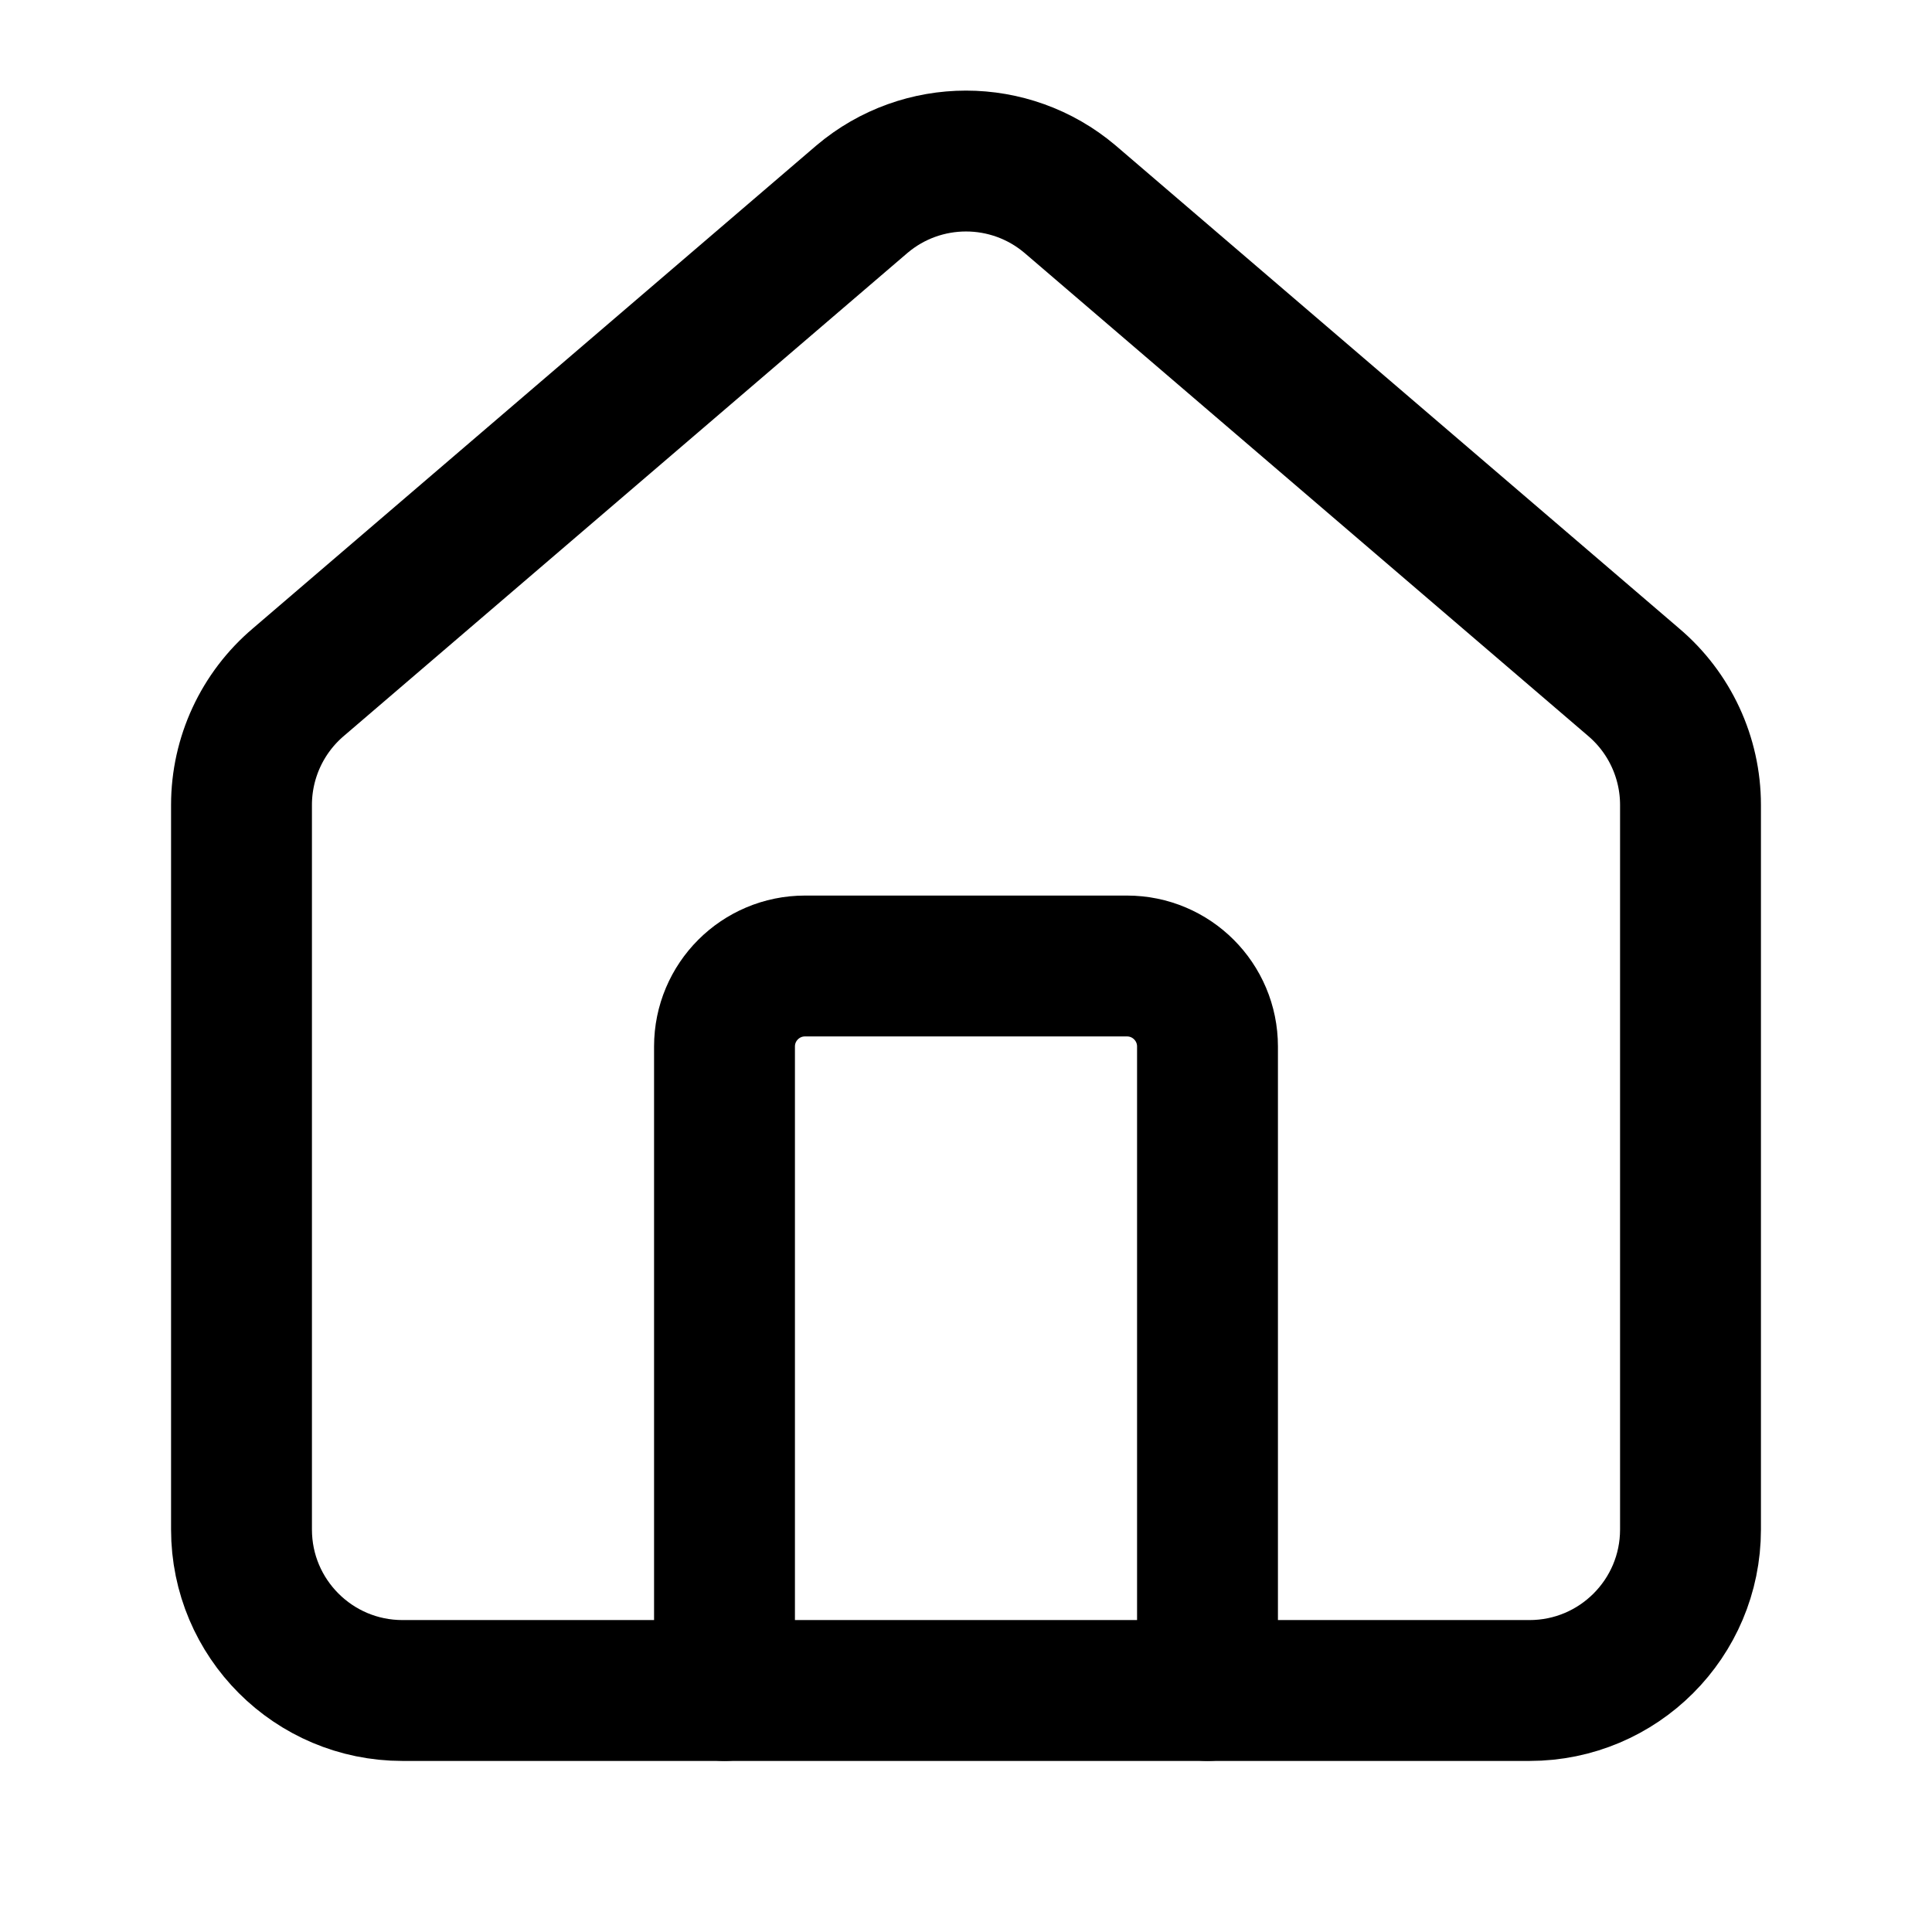
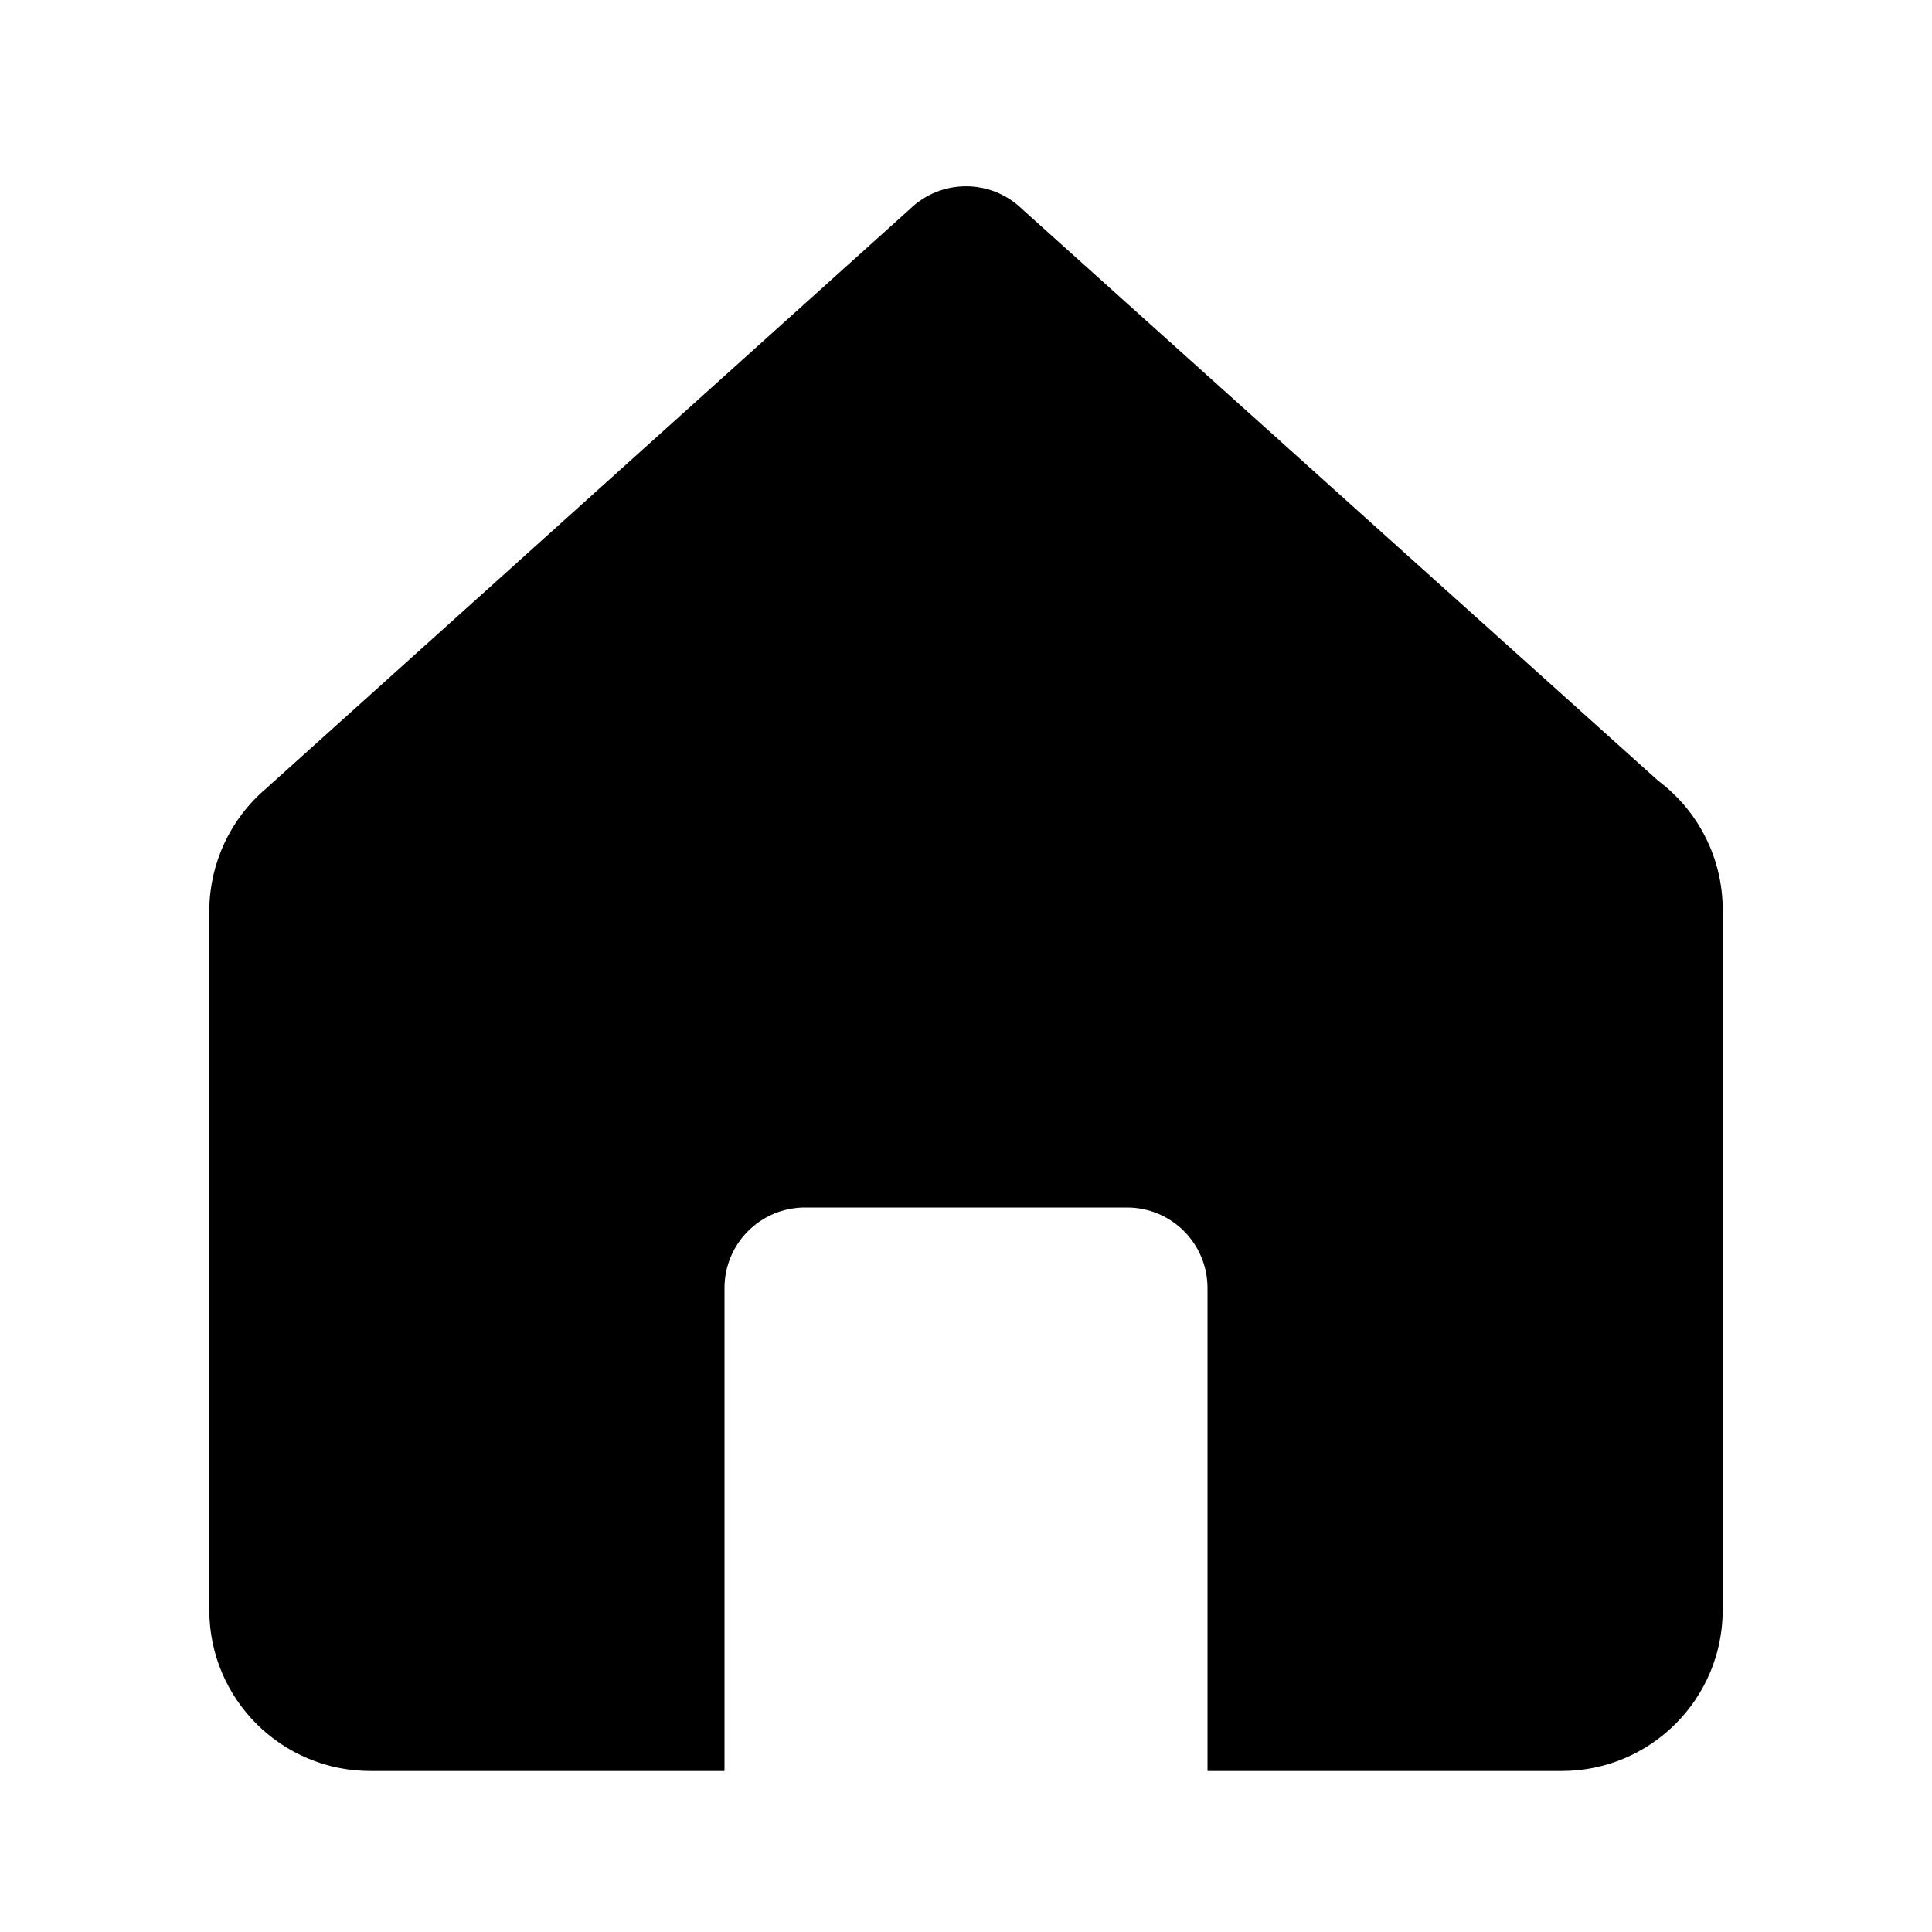
- <svg xmlns="http://www.w3.org/2000/svg" width="24" height="24" viewBox="0 0 24 24" fill="none" stroke="currentColor" stroke-width="1.75" stroke-linecap="round" stroke-linejoin="round">
-   <path d="M15 21v-8a1 1 0 0 0-1-1h-4a1 1 0 0 0-1 1v8" />
-   <path d="M3 10a2 2 0 0 1 .709-1.528l7-5.999a2 2 0 0 1 2.582 0l7 5.999A2 2 0 0 1 21 10v9a2 2 0 0 1-2 2H5a2 2 0 0 1-2-2z" />
+ <svg xmlns="http://www.w3.org/2000/svg" width="24" height="24" viewBox="0 0 24 24" fill="currentColor">
+   <path d="M11.3 2.6a1 1 0 0 1 1.4 0l7.9 7.1a2 2 0 0 1 .8 1.6V20a2 2 0 0 1-2 2H15v-6a1 1 0 0 0-1-1h-4a1 1 0 0 0-1 1v6H4.6a2 2 0 0 1-2-2v-8.7a2 2 0 0 1 .7-1.5z" />
</svg>
